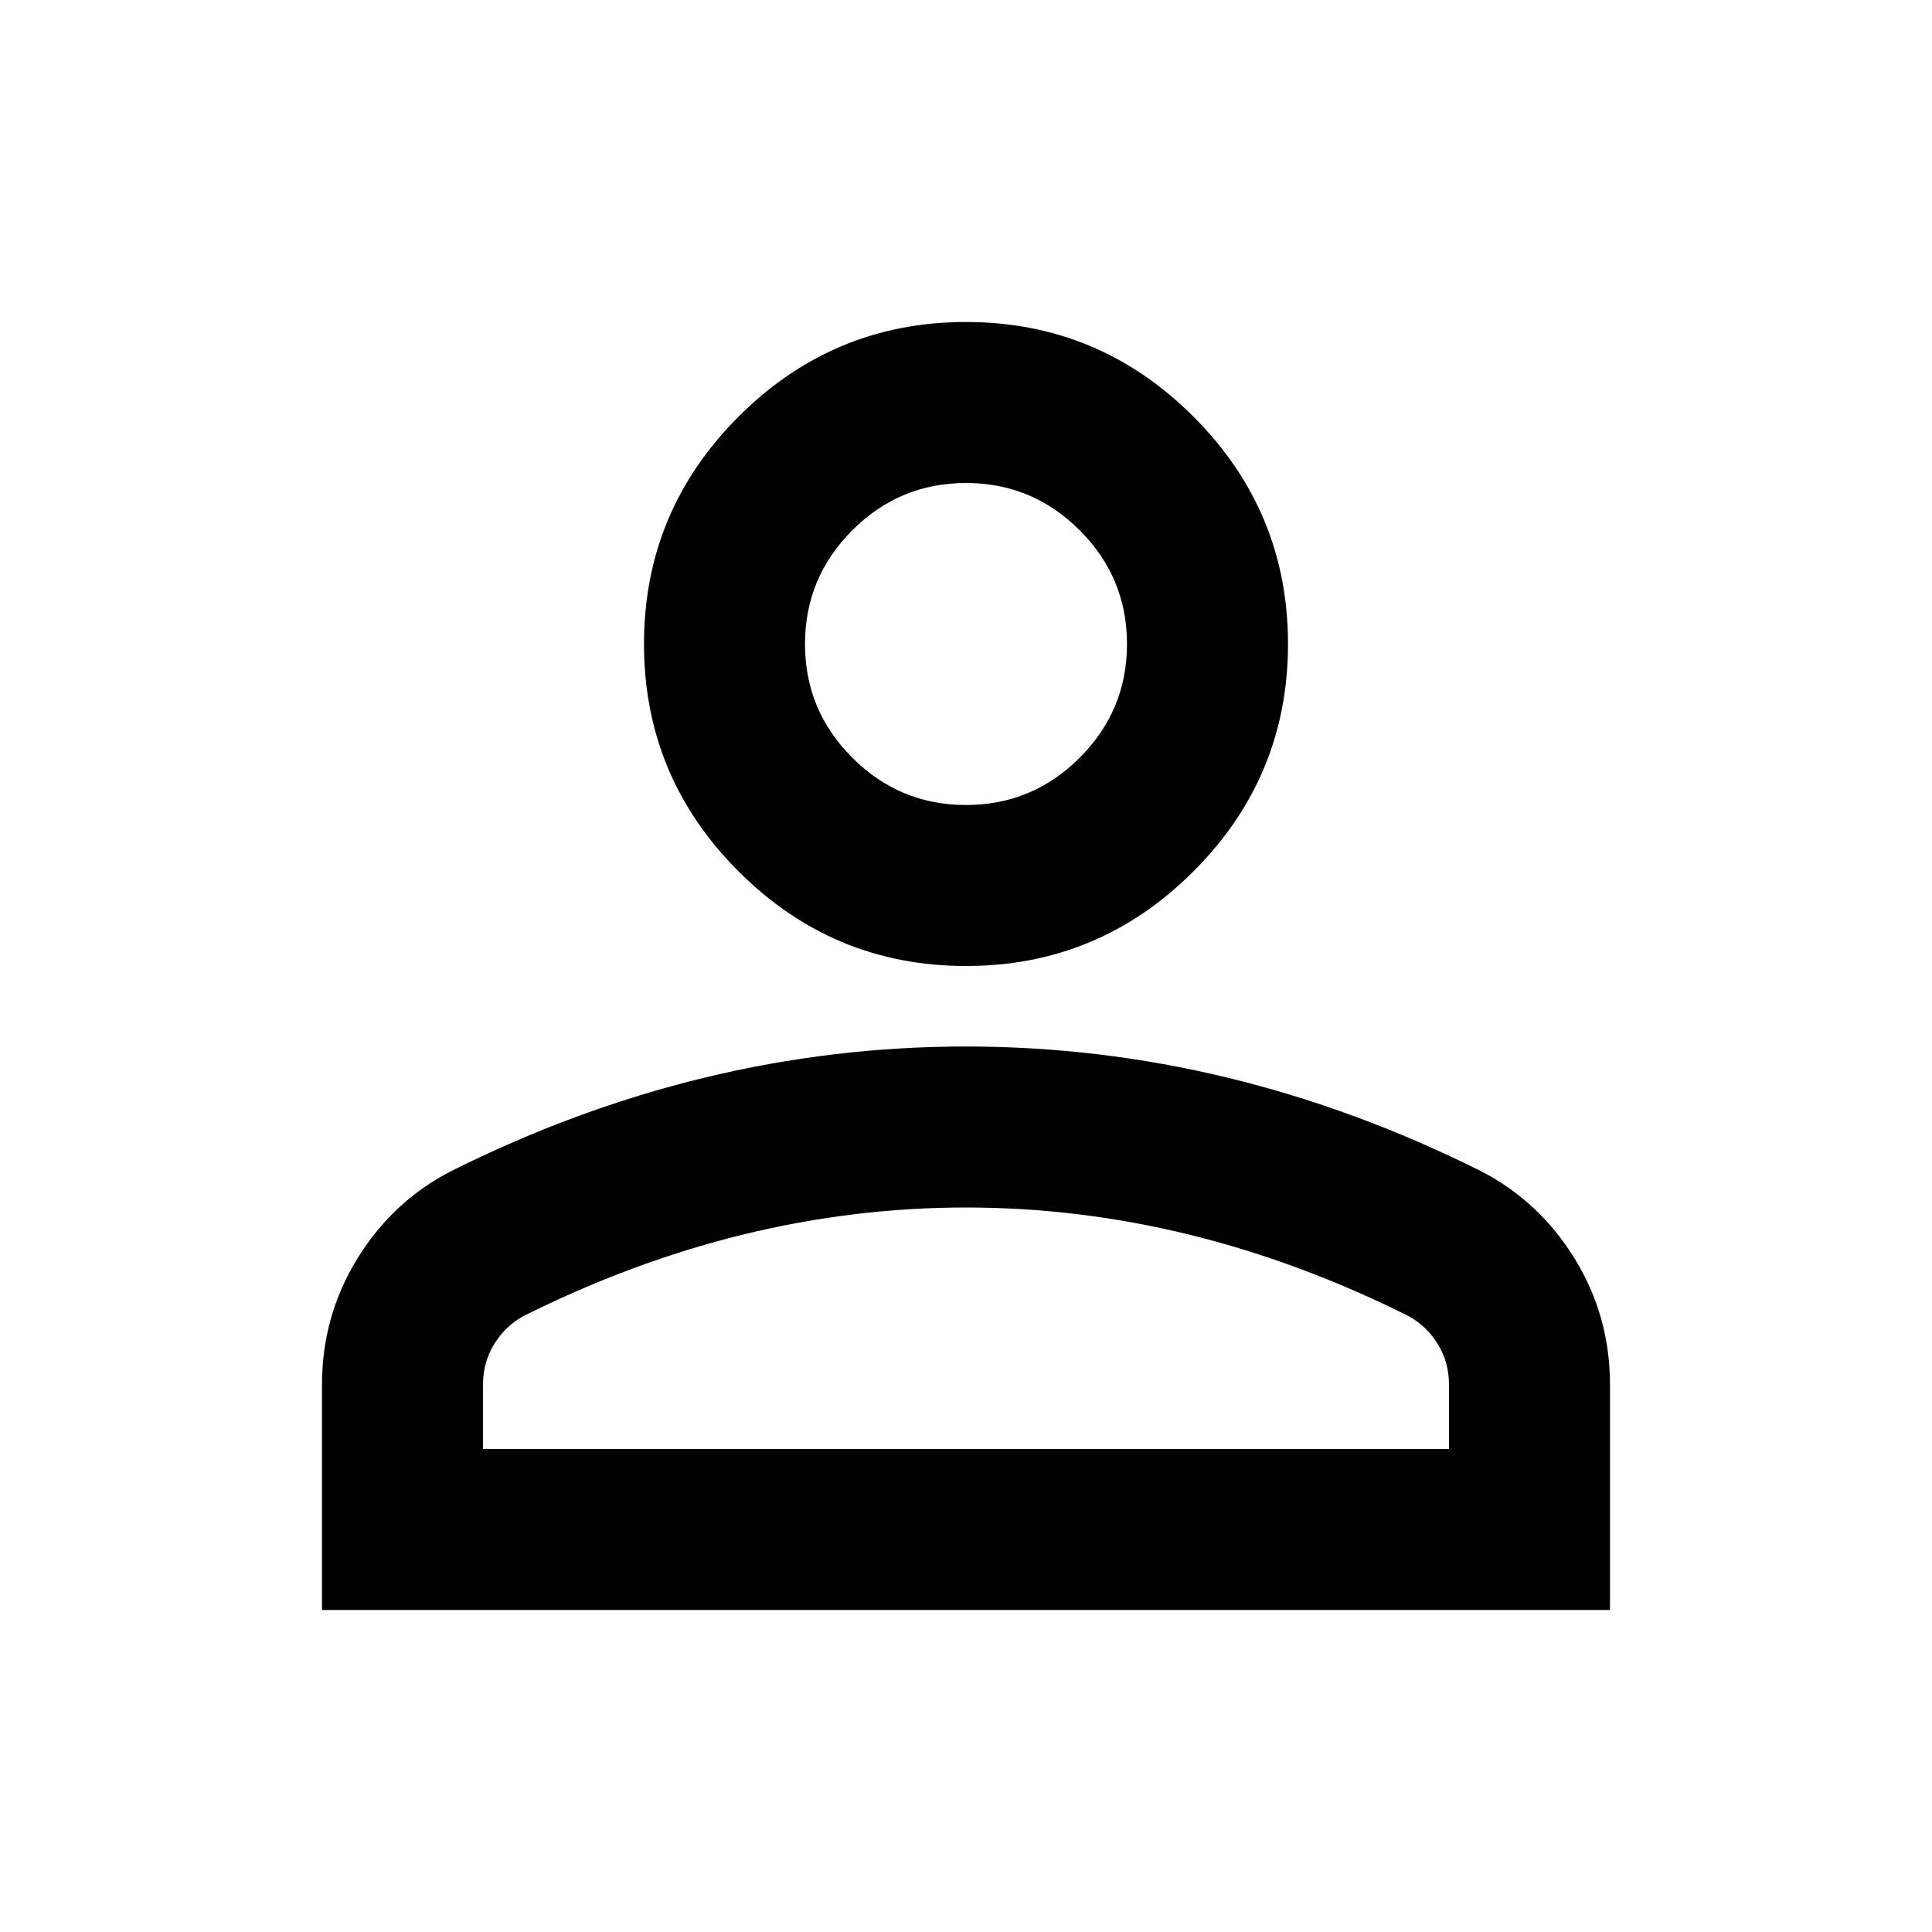
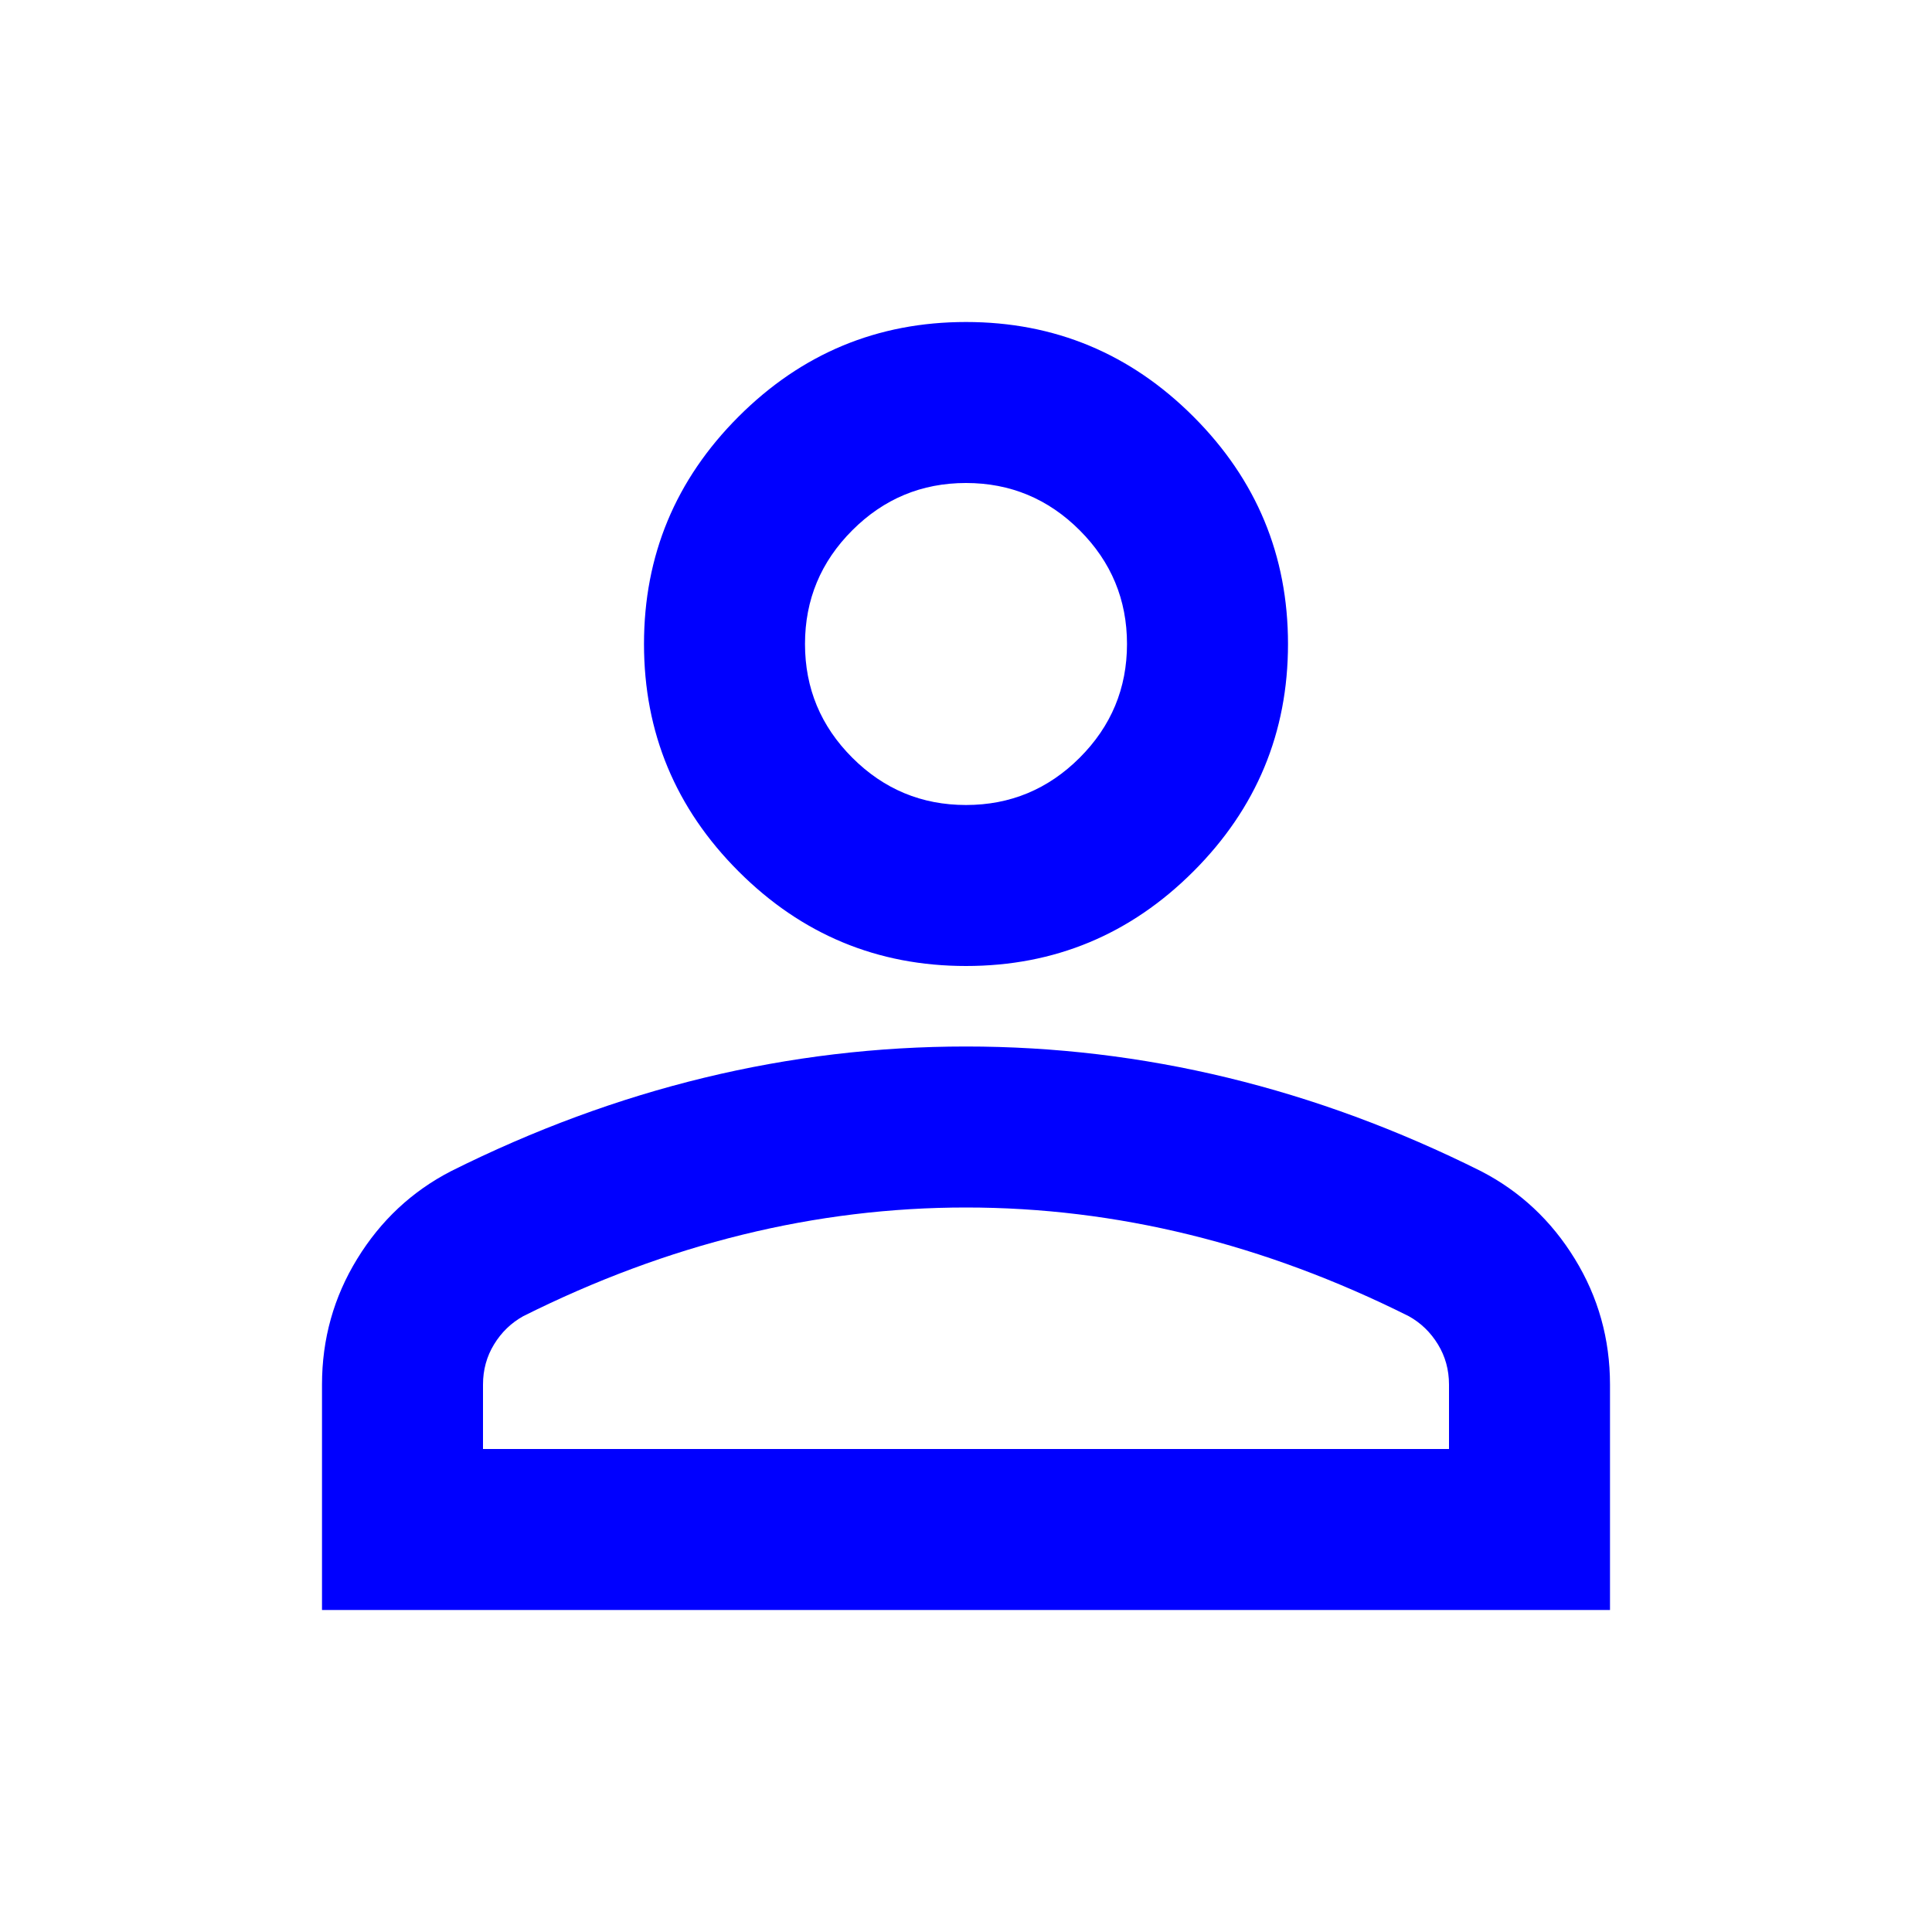
- <svg xmlns="http://www.w3.org/2000/svg" height="24" viewBox="0 -960 960 960" width="24">
+ <svg xmlns="http://www.w3.org/2000/svg" fill="blue" height="30" viewBox="0 -960 960 960" width="30">
  <path d="M480-480q-66 0-113-47t-47-113q0-66 47-113t113-47q66 0 113 47t47 113q0 66-47 113t-113 47ZM160-160v-112q0-34 17.5-62.5T224-378q62-31 126-46.5T480-440q66 0 130 15.5T736-378q29 15 46.5 43.5T800-272v112H160Zm80-80h480v-32q0-11-5.5-20T700-306q-54-27-109-40.5T480-360q-56 0-111 13.5T260-306q-9 5-14.5 14t-5.5 20v32Zm240-320q33 0 56.5-23.5T560-640q0-33-23.5-56.5T480-720q-33 0-56.5 23.5T400-640q0 33 23.5 56.5T480-560Zm0-80Zm0 400Z" />
</svg>
